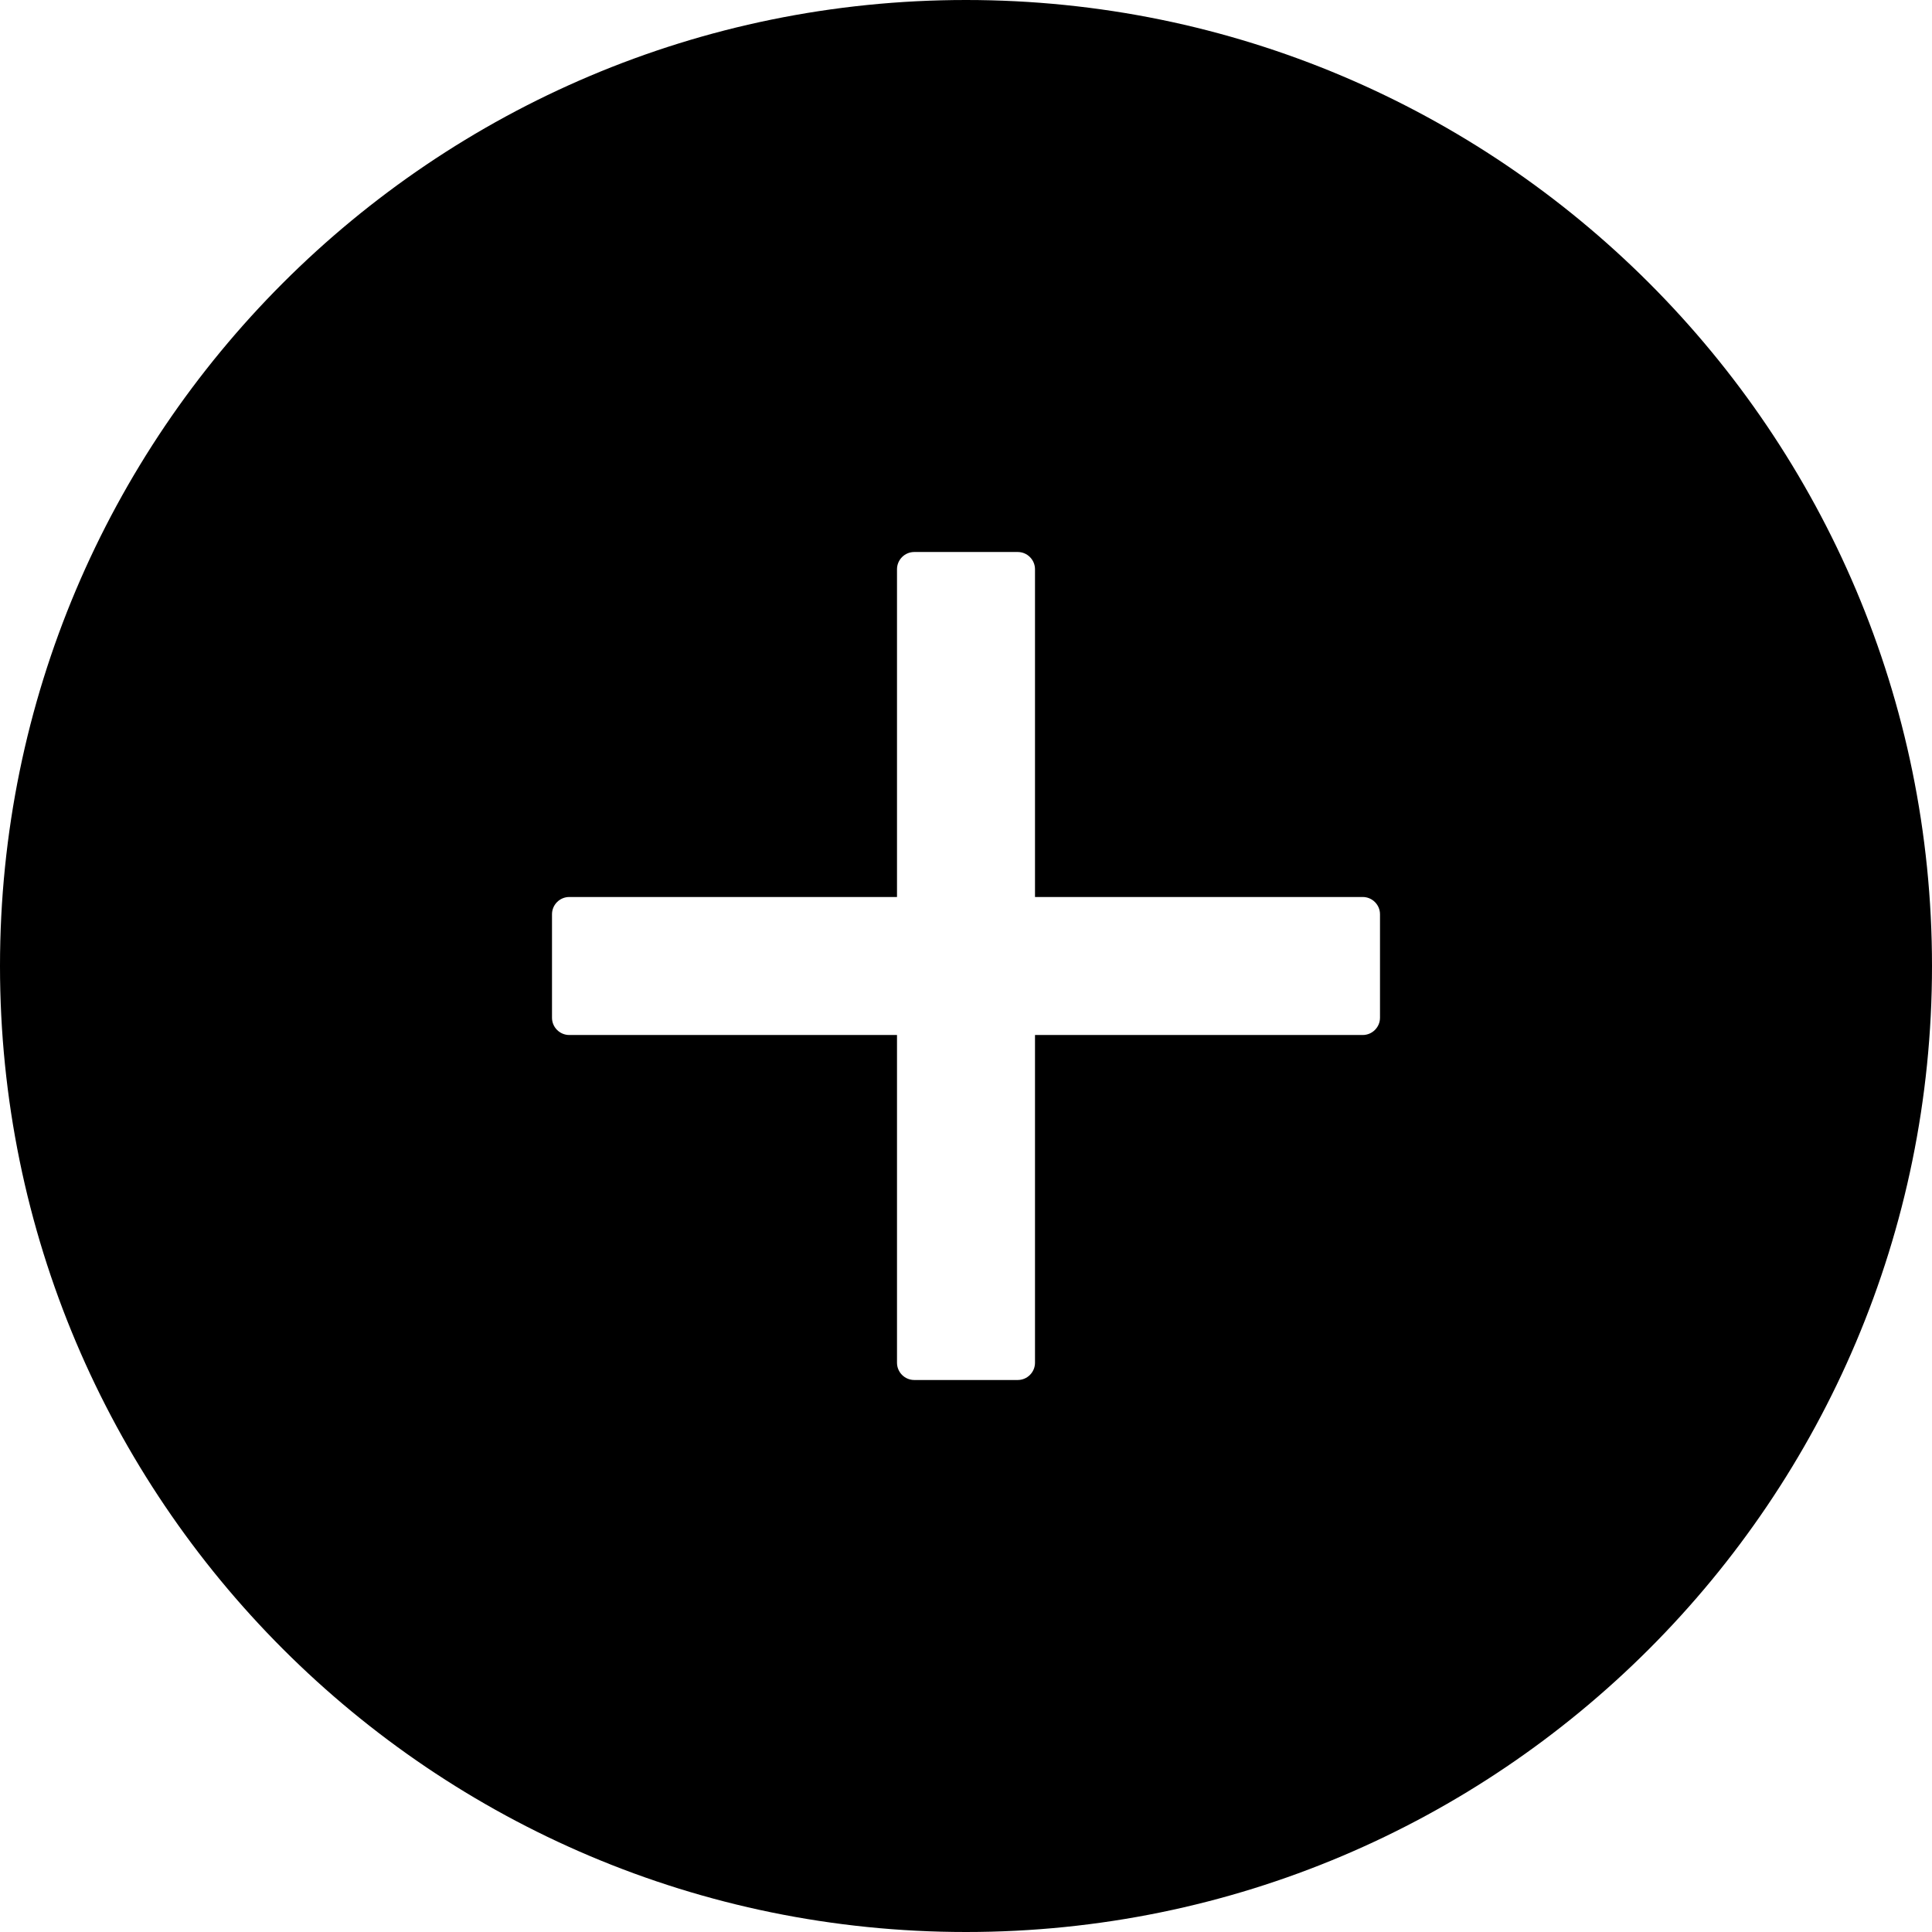
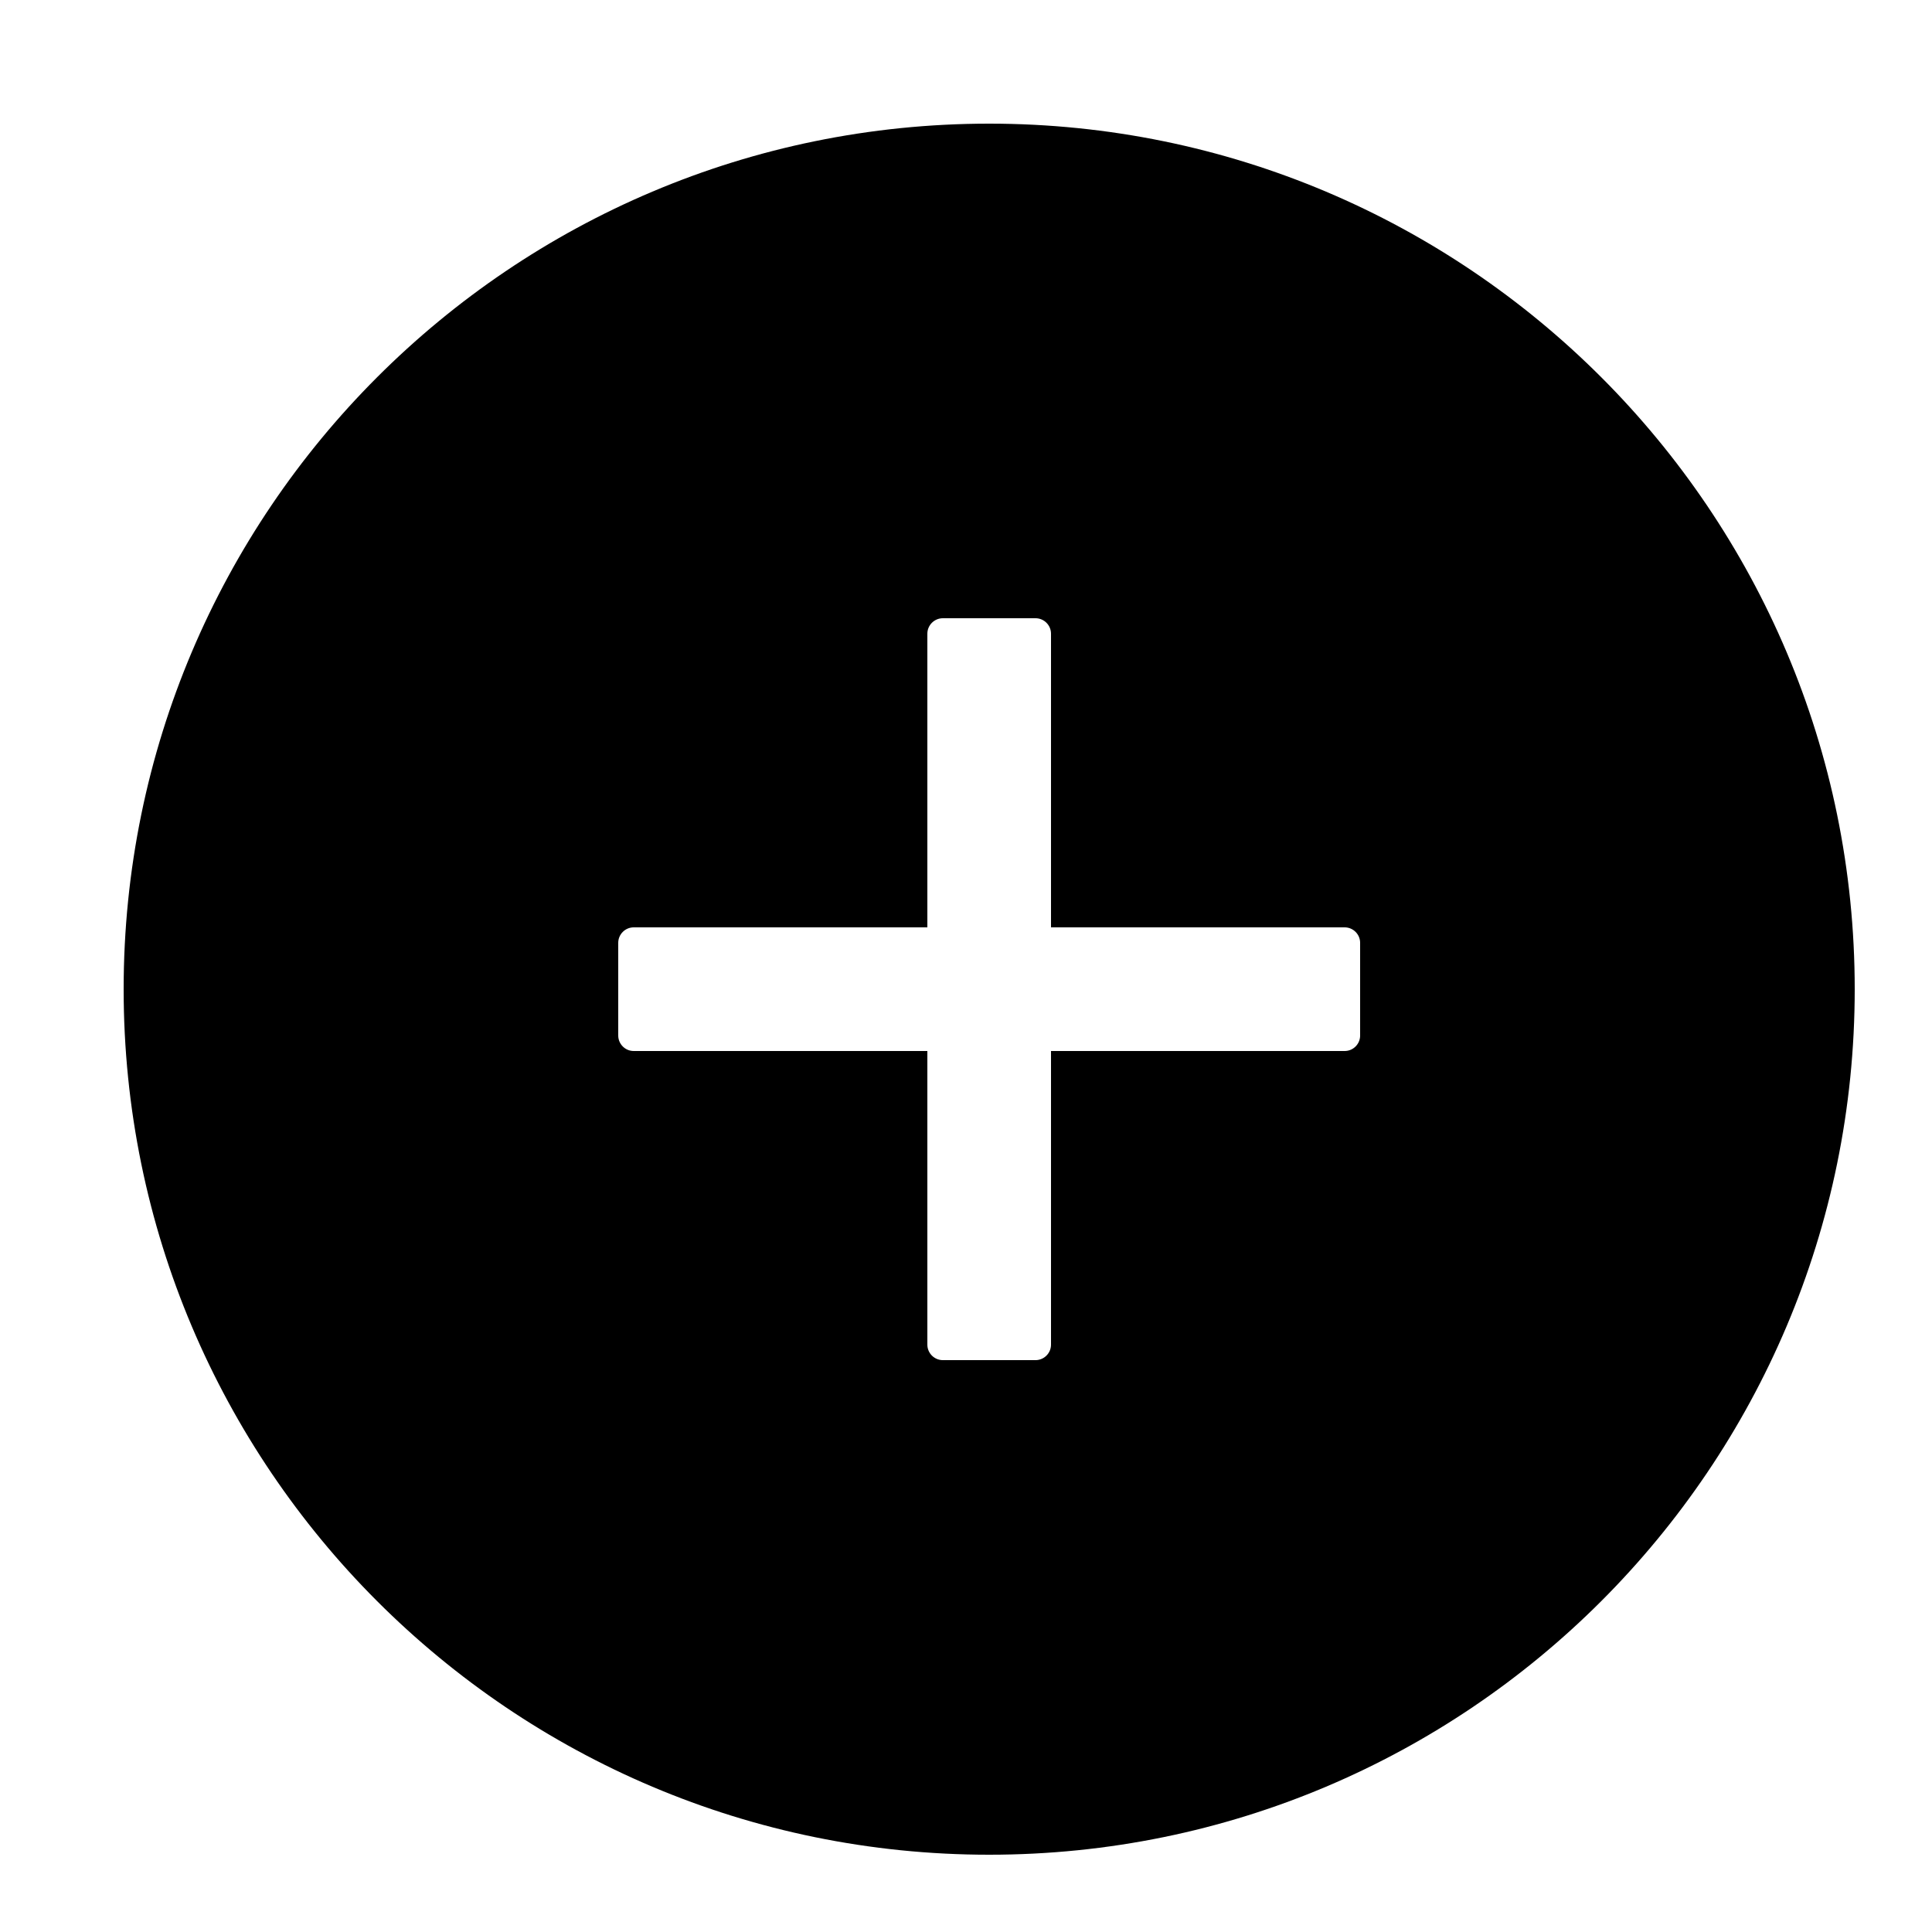
- <svg viewBox="64 64 896 896" focusable="false" data-icon="plus-circle" fill="currentColor" aria-hidden="true" height="1.5em" width="1.5em">
+ <svg viewBox="0 0 1000 1000" focusable="false" data-icon="plus-circle" fill="currentColor" aria-hidden="true" height="1.5em" width="1.5em">
  <path d="M512 64C264.6 64 64 264.6 64 512s200.6 448 448 448 448-200.6 448-448S759.4 64 512 64zm192 472c0 4.4-3.6 8-8 8H544v152c0 4.4-3.6 8-8 8h-48c-4.4 0-8-3.6-8-8V544H328c-4.4 0-8-3.6-8-8v-48c0-4.4 3.6-8 8-8h152V328c0-4.4 3.6-8 8-8h48c4.4 0 8 3.6 8 8v152h152c4.4 0 8 3.6 8 8v48z" />
</svg>
